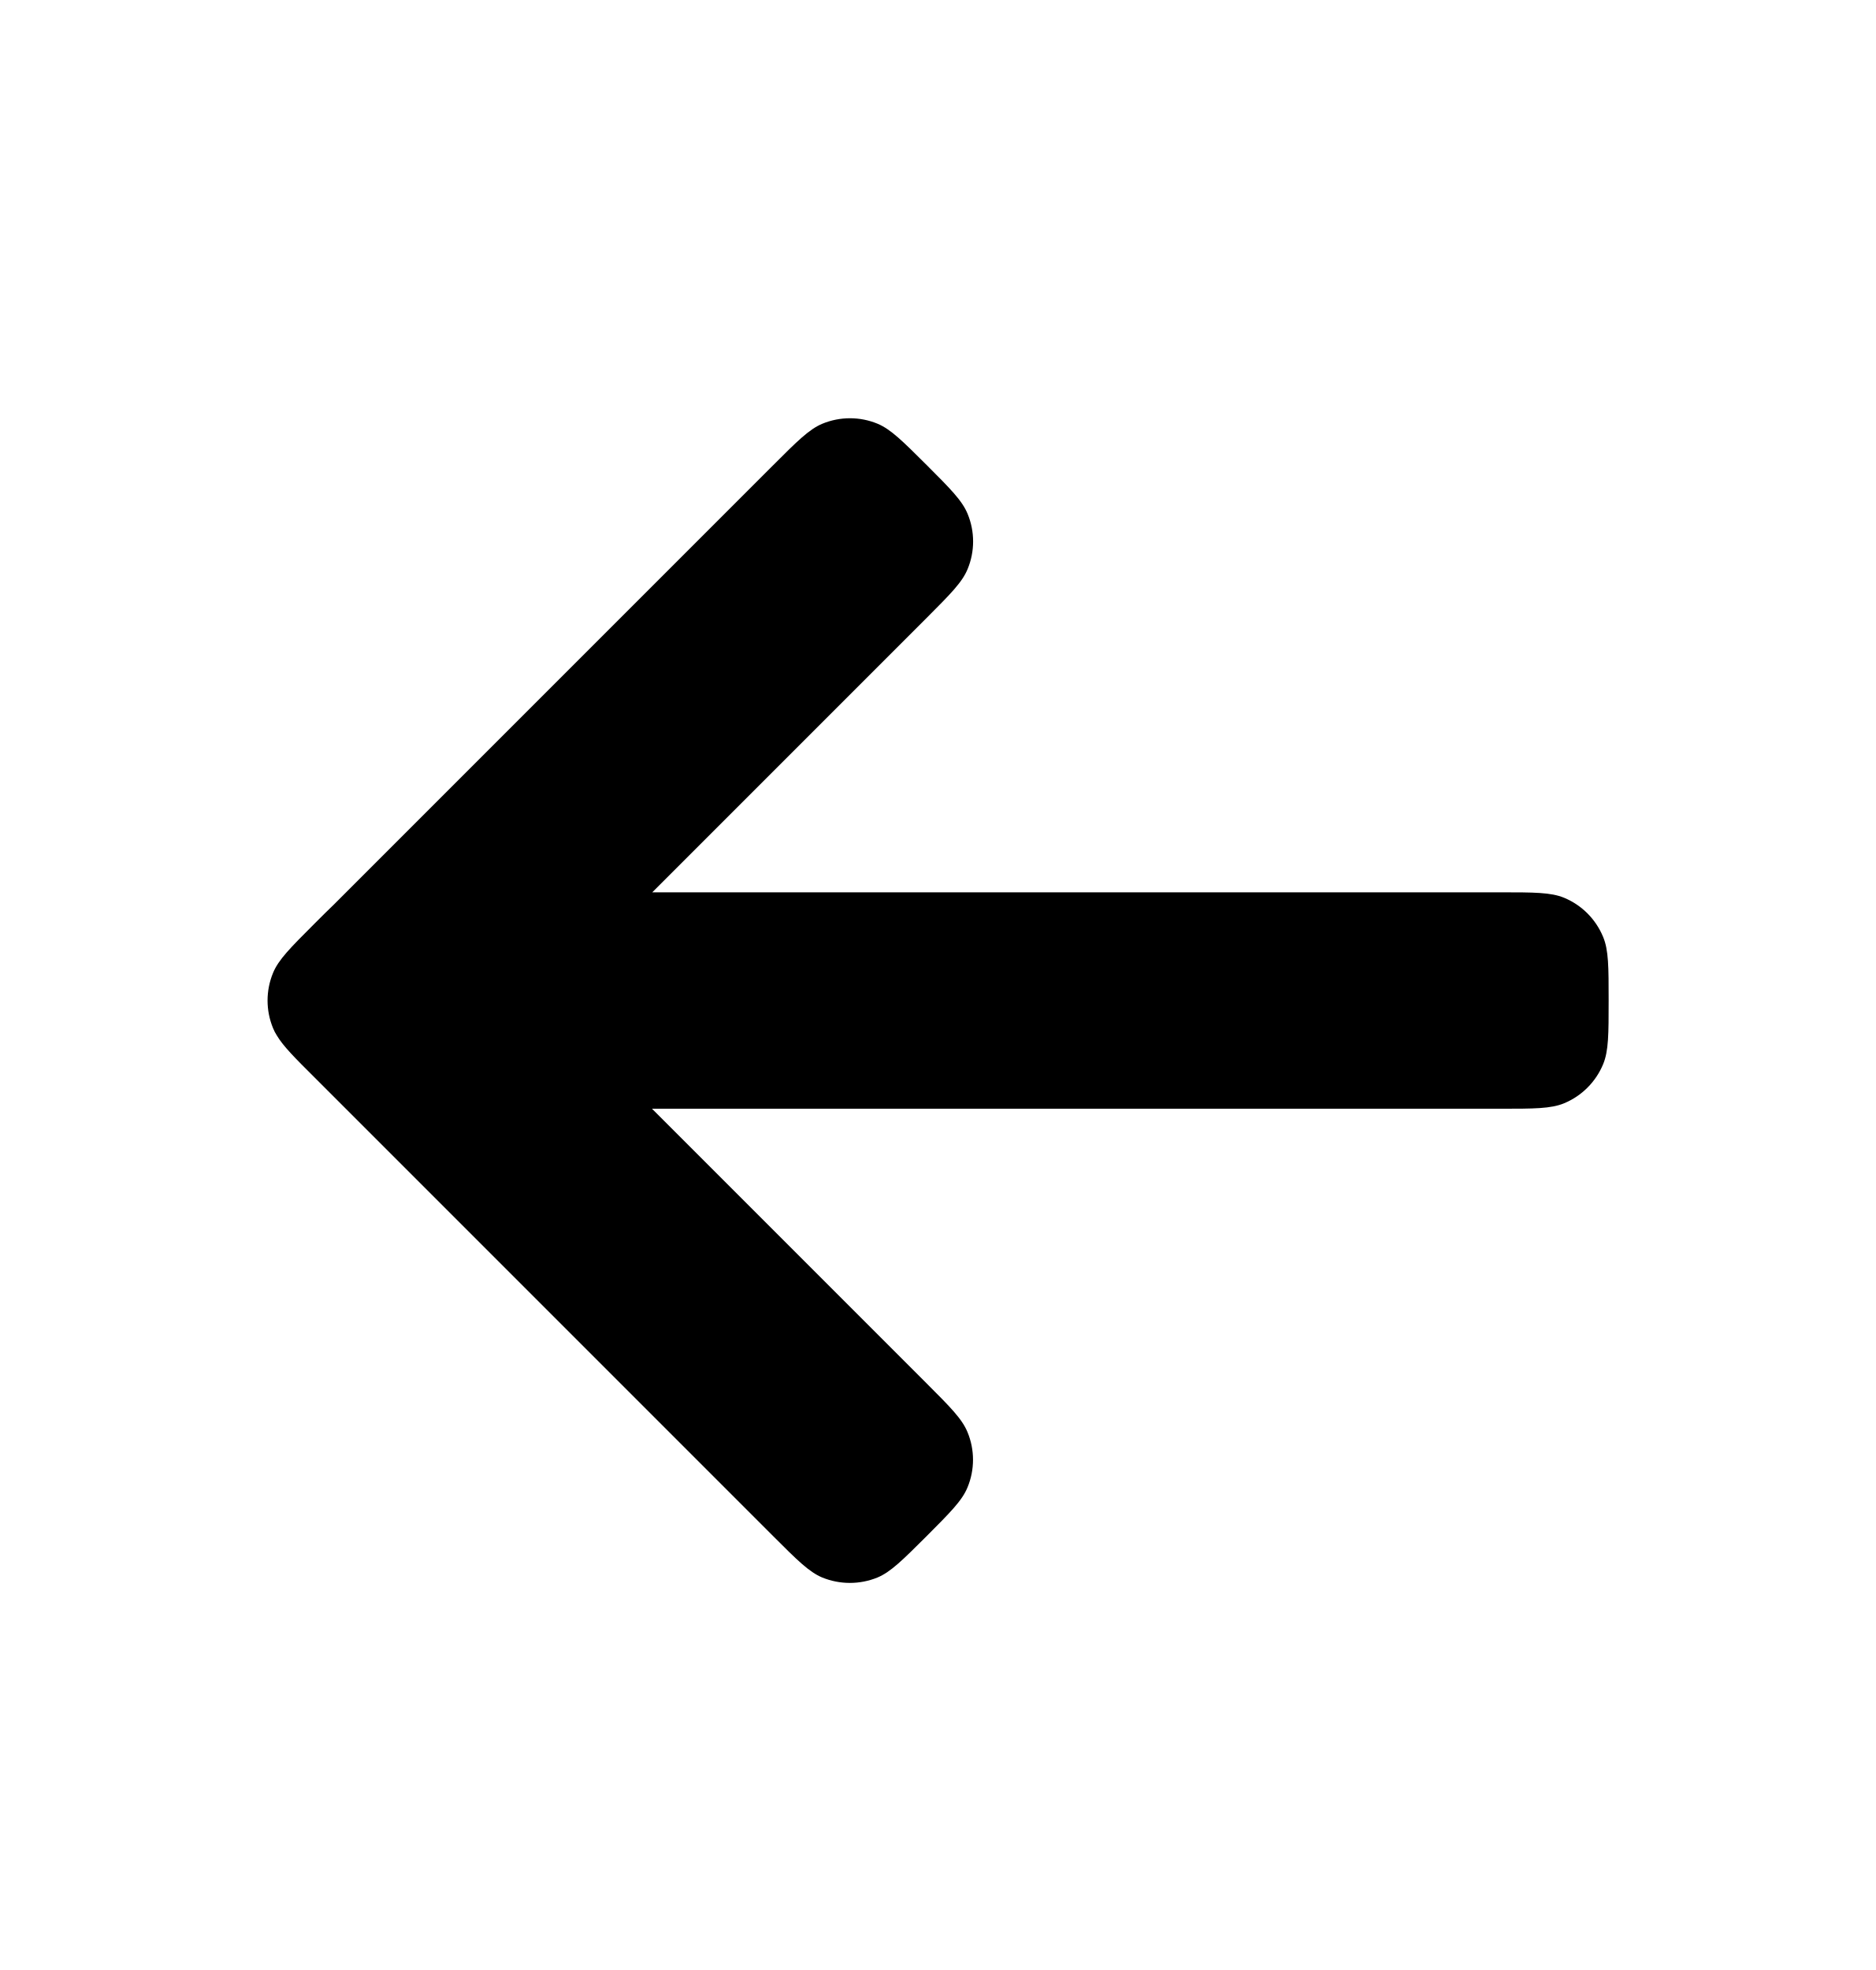
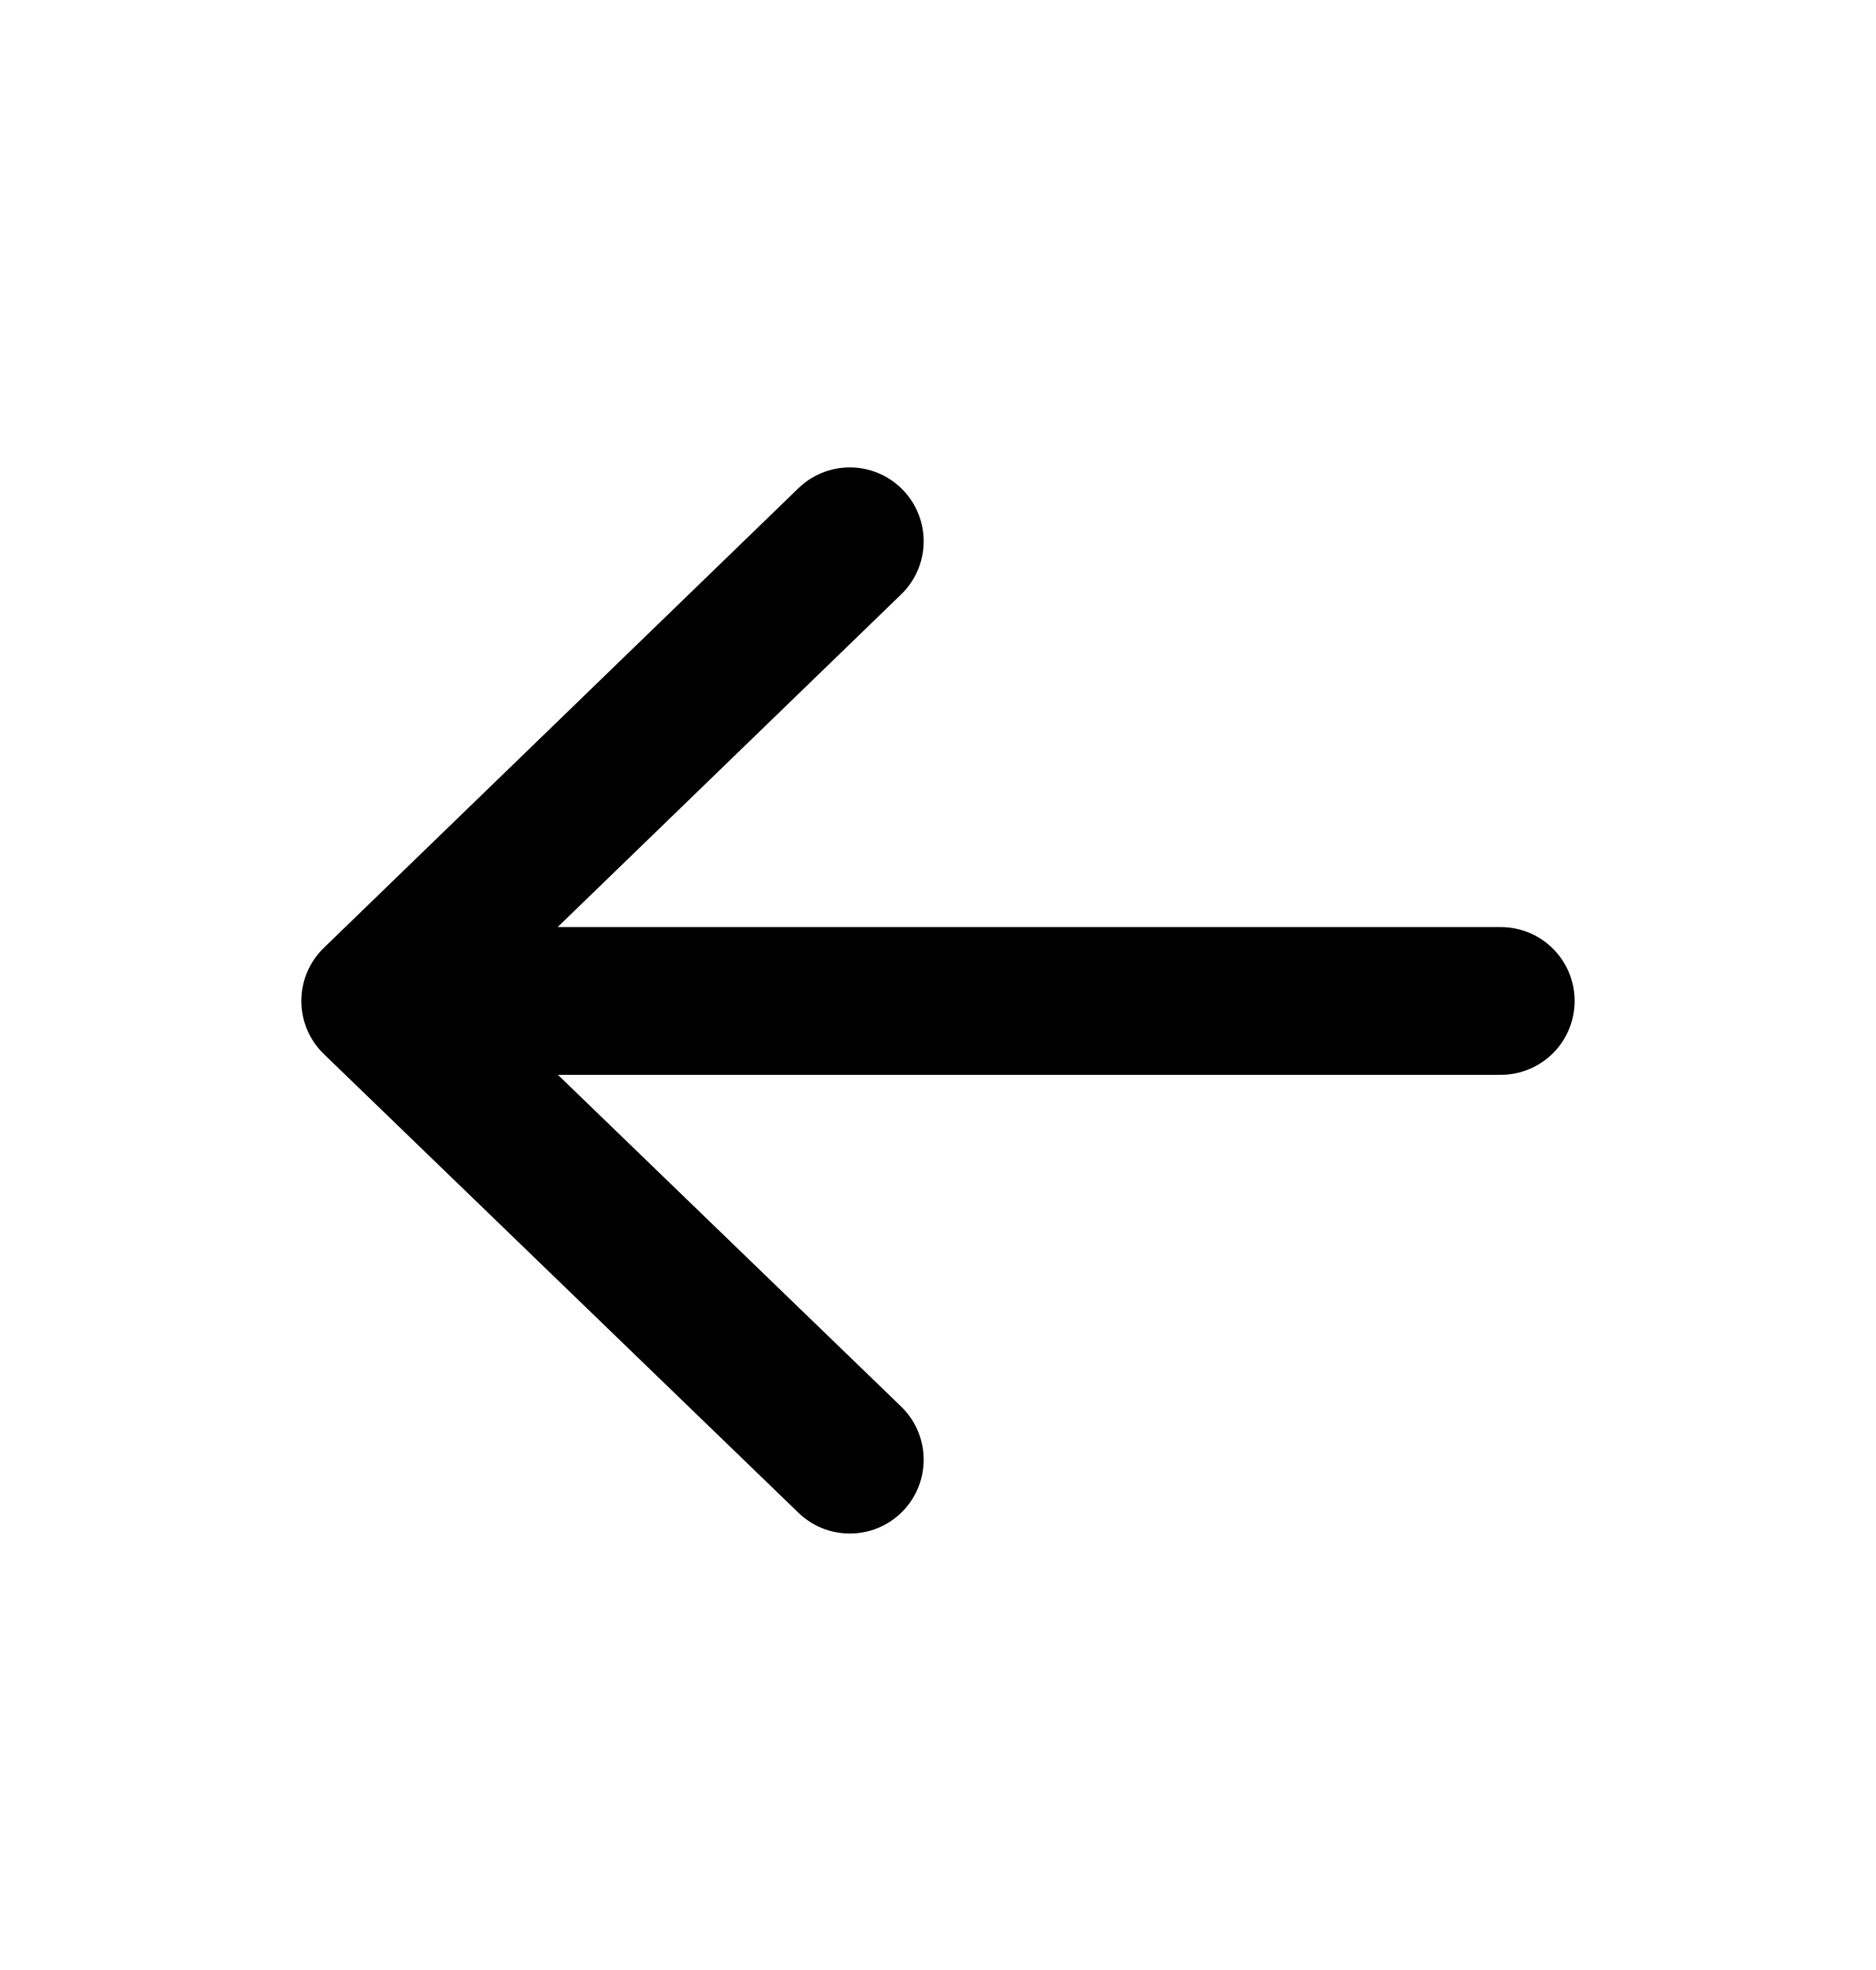
<svg xmlns="http://www.w3.org/2000/svg" width="20" height="21" viewBox="0 0 20 21" fill="none">
-   <g transform="translate(20 0) scale(-1 1)">
-     <path fill-rule="evenodd" clip-rule="evenodd" d="M3.325 11.761C3.466 11.819 3.646 11.819 4.004 11.819H13.049L10.123 14.745C9.87 14.998 9.743 15.125 9.685 15.267C9.607 15.455 9.607 15.667 9.685 15.855C9.743 15.997 9.87 16.123 10.123 16.377C10.377 16.63 10.504 16.757 10.645 16.816C10.834 16.893 11.045 16.893 11.234 16.816C11.375 16.757 11.502 16.63 11.755 16.377L16.511 11.621C16.552 11.58 16.598 11.534 16.649 11.483L16.649 11.483C16.856 11.277 16.979 11.154 17.048 11.039C17.065 11.013 17.078 10.987 17.089 10.96C17.167 10.771 17.167 10.56 17.089 10.371C17.031 10.23 16.904 10.103 16.651 9.85C16.569 9.768 16.5 9.699 16.439 9.641L11.754 4.956C11.501 4.703 11.374 4.576 11.233 4.517C11.044 4.439 10.832 4.439 10.644 4.517C10.503 4.576 10.376 4.703 10.122 4.956L10.122 4.956C9.869 5.209 9.742 5.336 9.684 5.478C9.606 5.666 9.606 5.878 9.684 6.066C9.742 6.208 9.869 6.334 10.122 6.588L13.046 9.512H4.004C3.646 9.512 3.466 9.512 3.325 9.57C3.137 9.648 2.987 9.798 2.909 9.987C2.85 10.128 2.85 10.307 2.85 10.666C2.85 11.024 2.85 11.203 2.909 11.345C2.987 11.533 3.137 11.683 3.325 11.761Z" fill="black" />
+   <g stroke="black" stroke-width="1.575" stroke-linecap="round" stroke-linejoin="round">
+     <path d="M16 10.67H4M9.06 5.77L4 10.67L9.06 15.56" />
  </g>
</svg>
